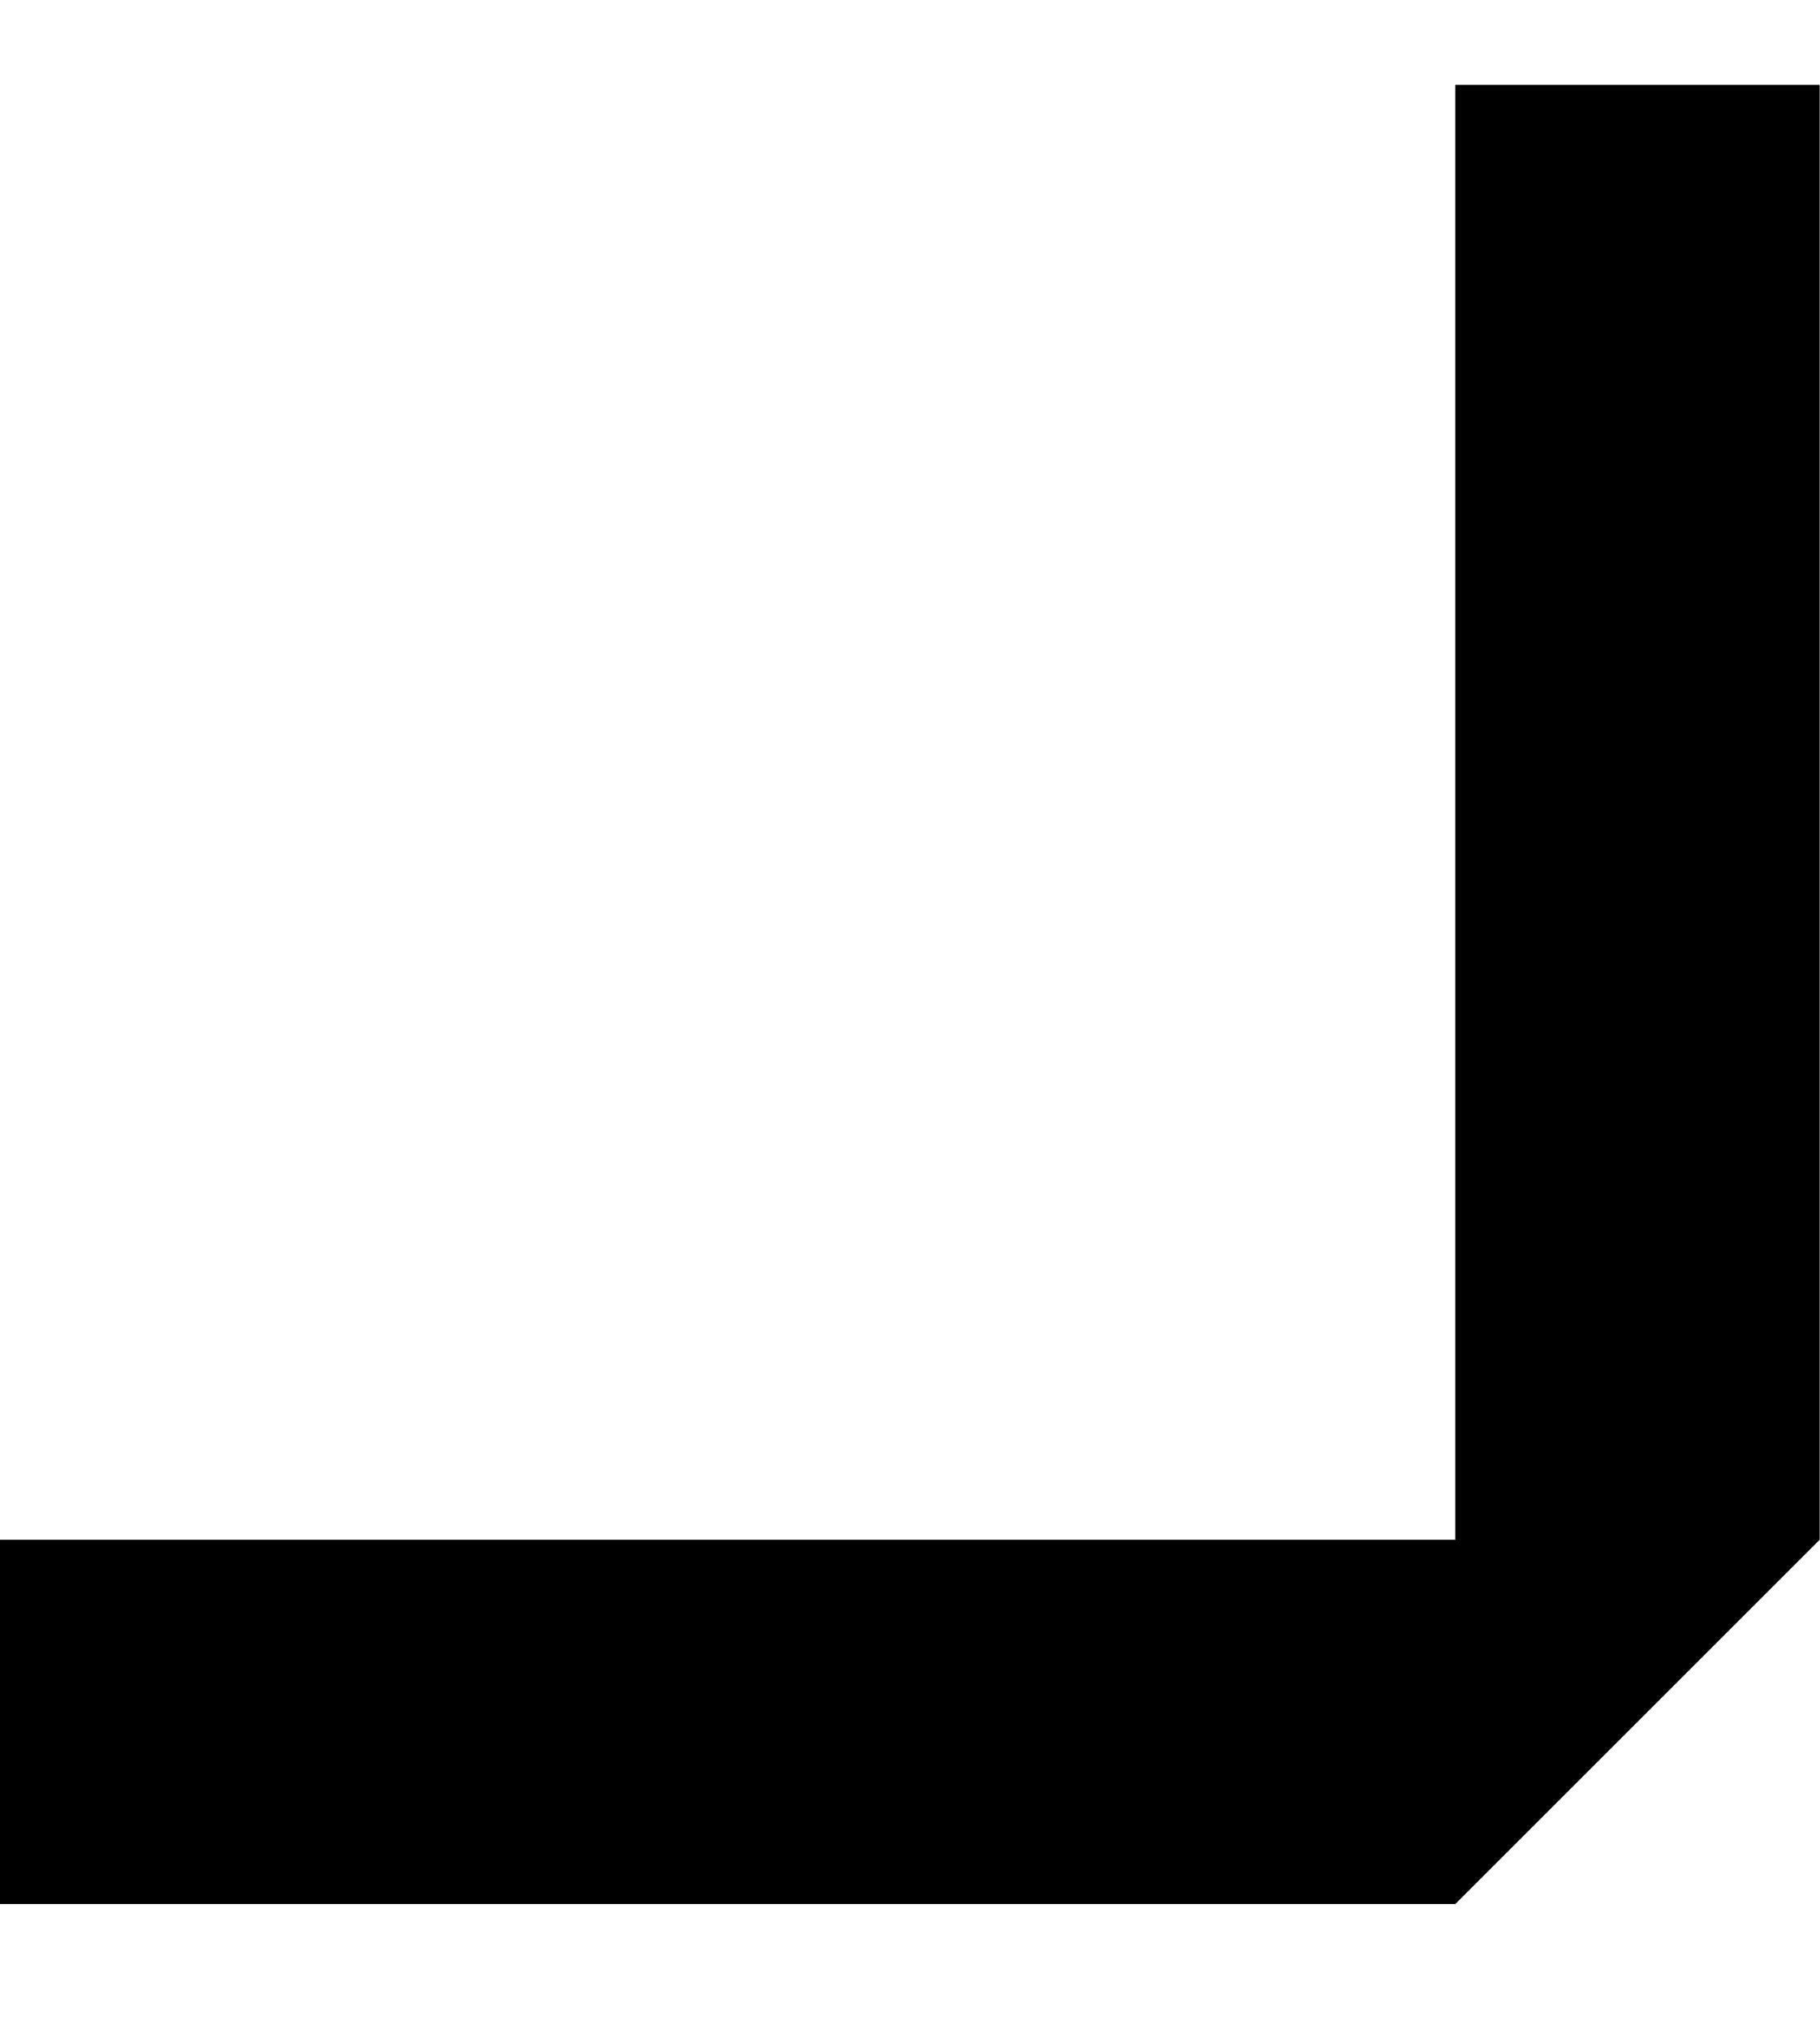
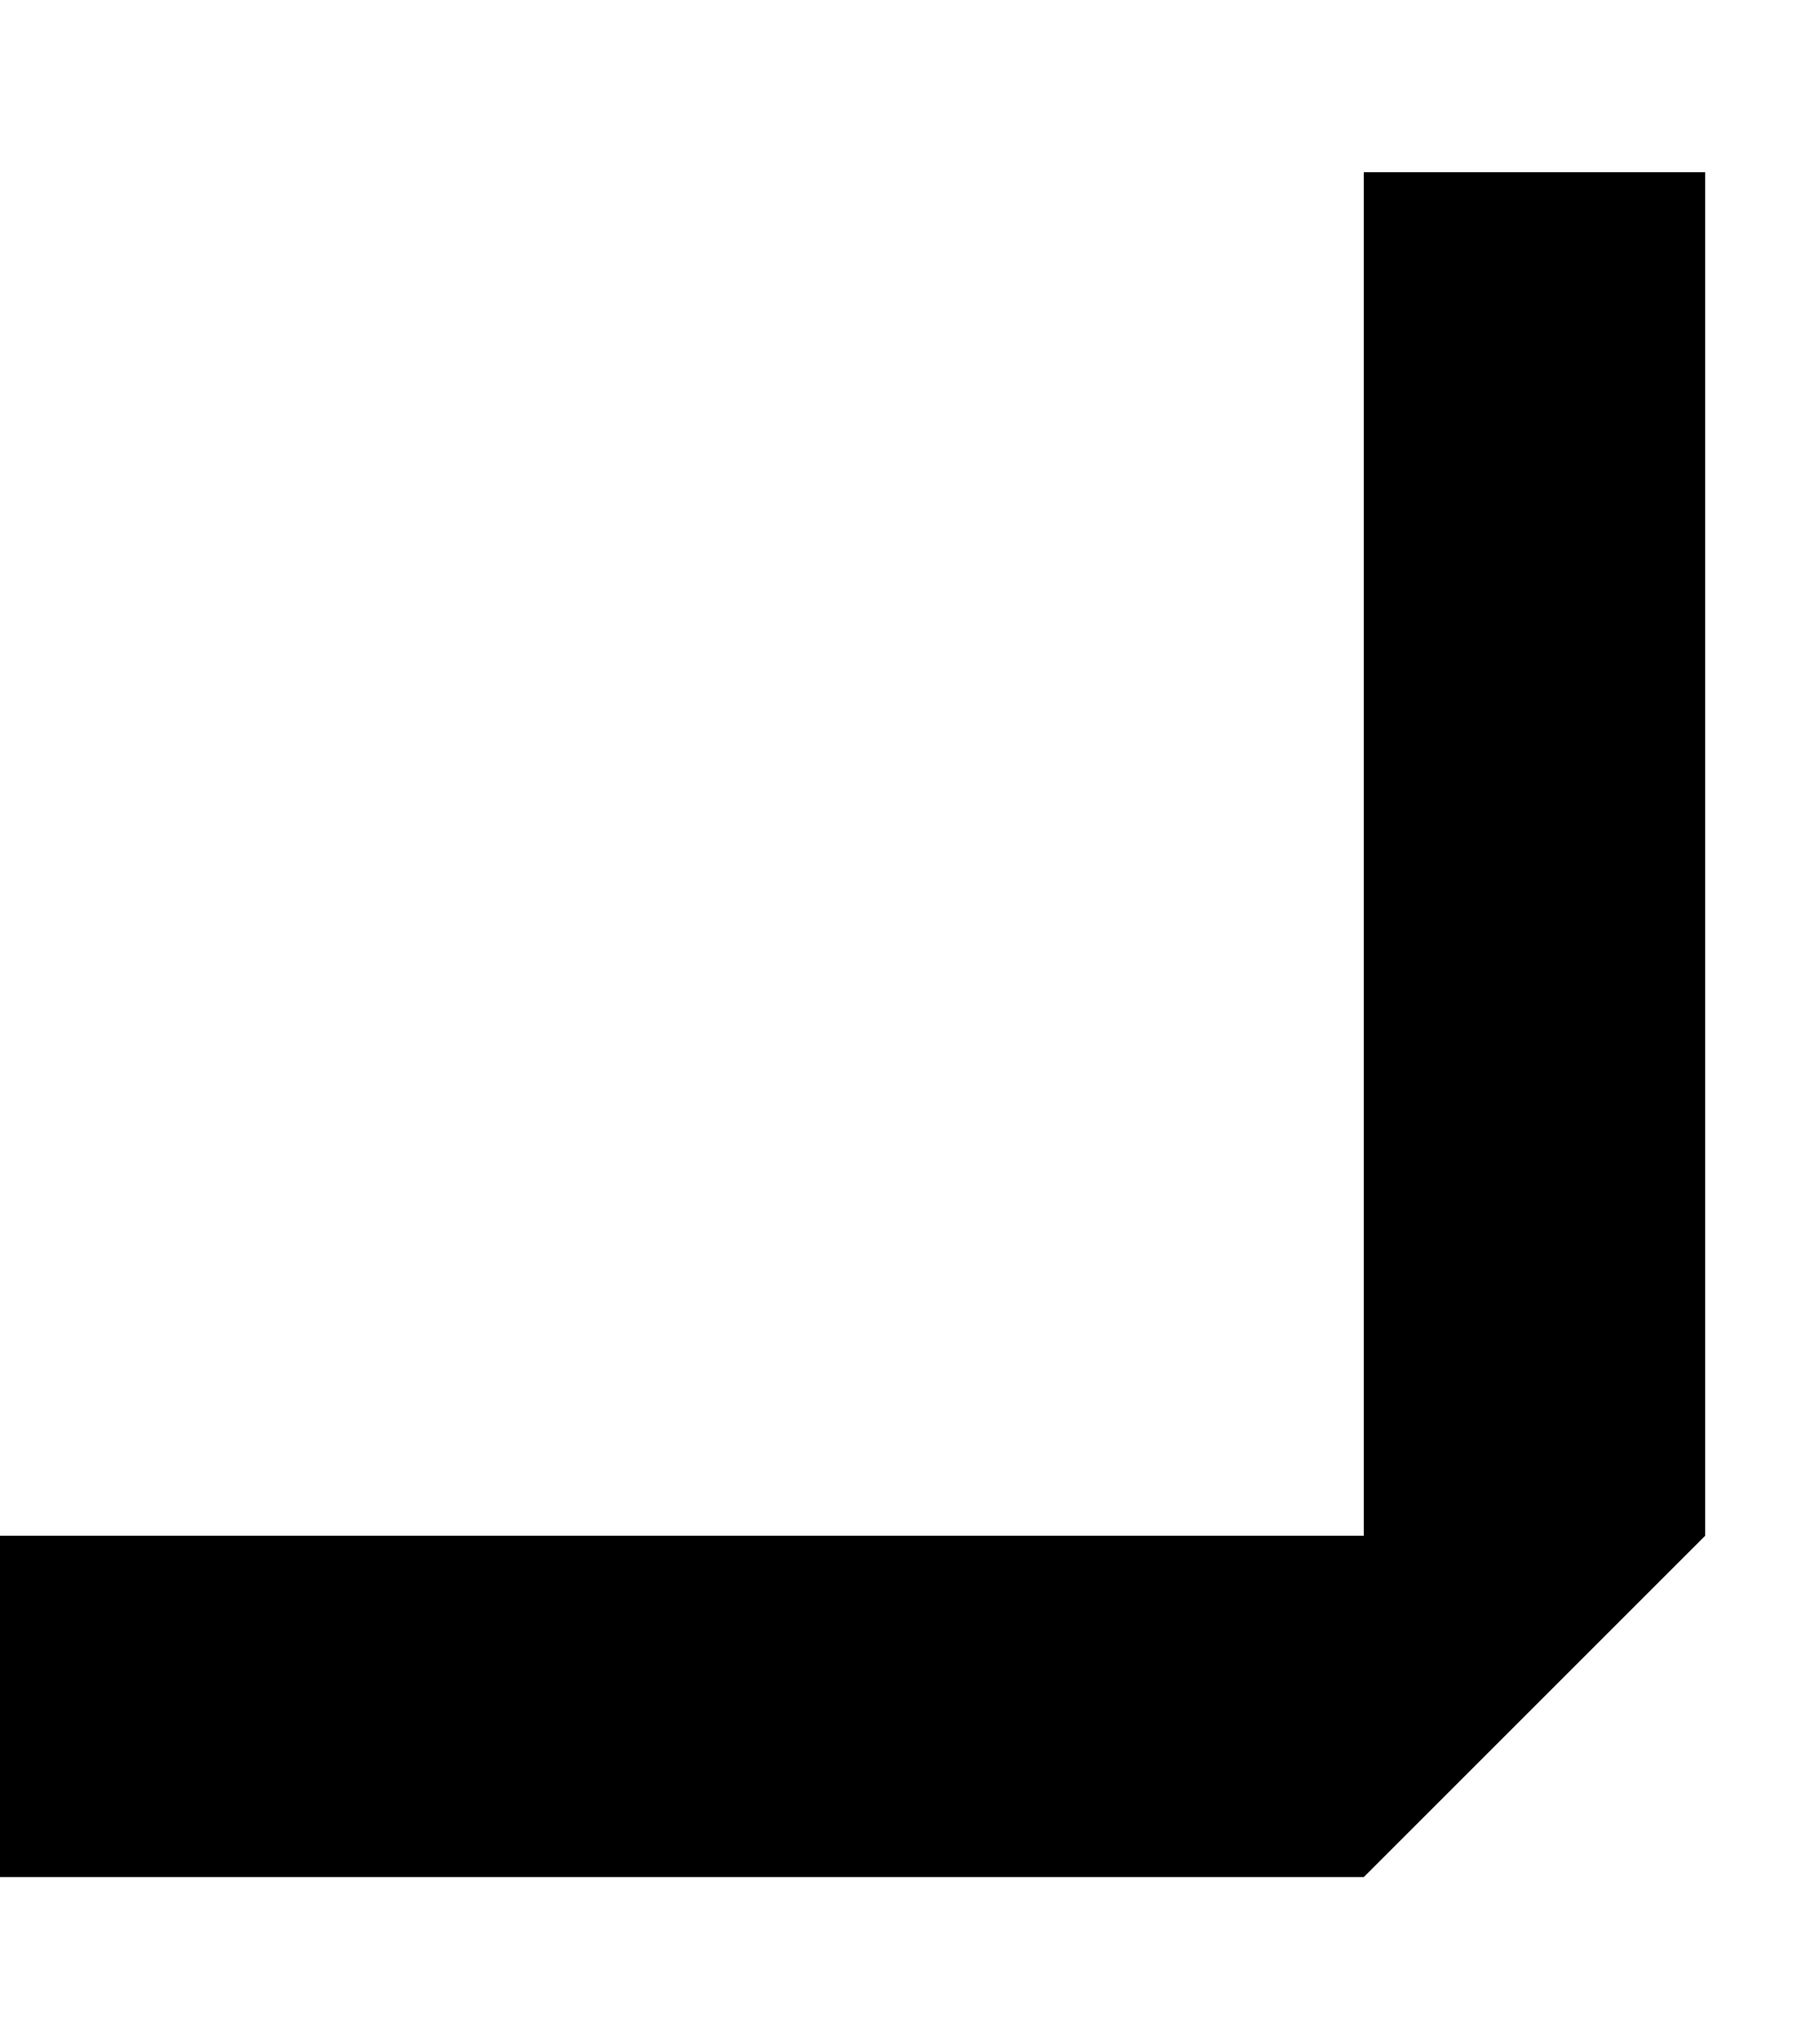
- <svg xmlns="http://www.w3.org/2000/svg" width="178.551pt" height="199.135pt" viewBox="0 0 178.551 199.135">
-   <defs>
-     <clipPath id="clip-0">
-       <path clip-rule="nonzero" d="M 0 8 L 178.551 8 L 178.551 187 L 0 187 Z M 0 8 " />
-     </clipPath>
-   </defs>
-   <g clip-path="url(#clip-0)">
-     <path fill-rule="nonzero" fill="rgb(0%, 0%, 0%)" fill-opacity="1" d="M 142.797 8.324 L 142.797 151.121 L 0 151.121 L 0 186.875 L 142.797 186.875 L 178.551 151.121 L 178.551 8.324 Z M 142.797 8.324 " />
-   </g>
+ <svg xmlns="http://www.w3.org/2000/svg" width="136.901pt" height="153.534pt" viewBox="0 0 136.901 153.534">
+   <path fill-rule="nonzero" fill="rgb(0%, 0%, 0%)" fill-opacity="1" d="M 102.621 12.961 L 102.621 115.582 L 0 115.582 L 0 141.273 L 102.621 141.273 L 128.312 115.582 L 128.312 12.961 Z M 102.621 12.961 " />
</svg>
